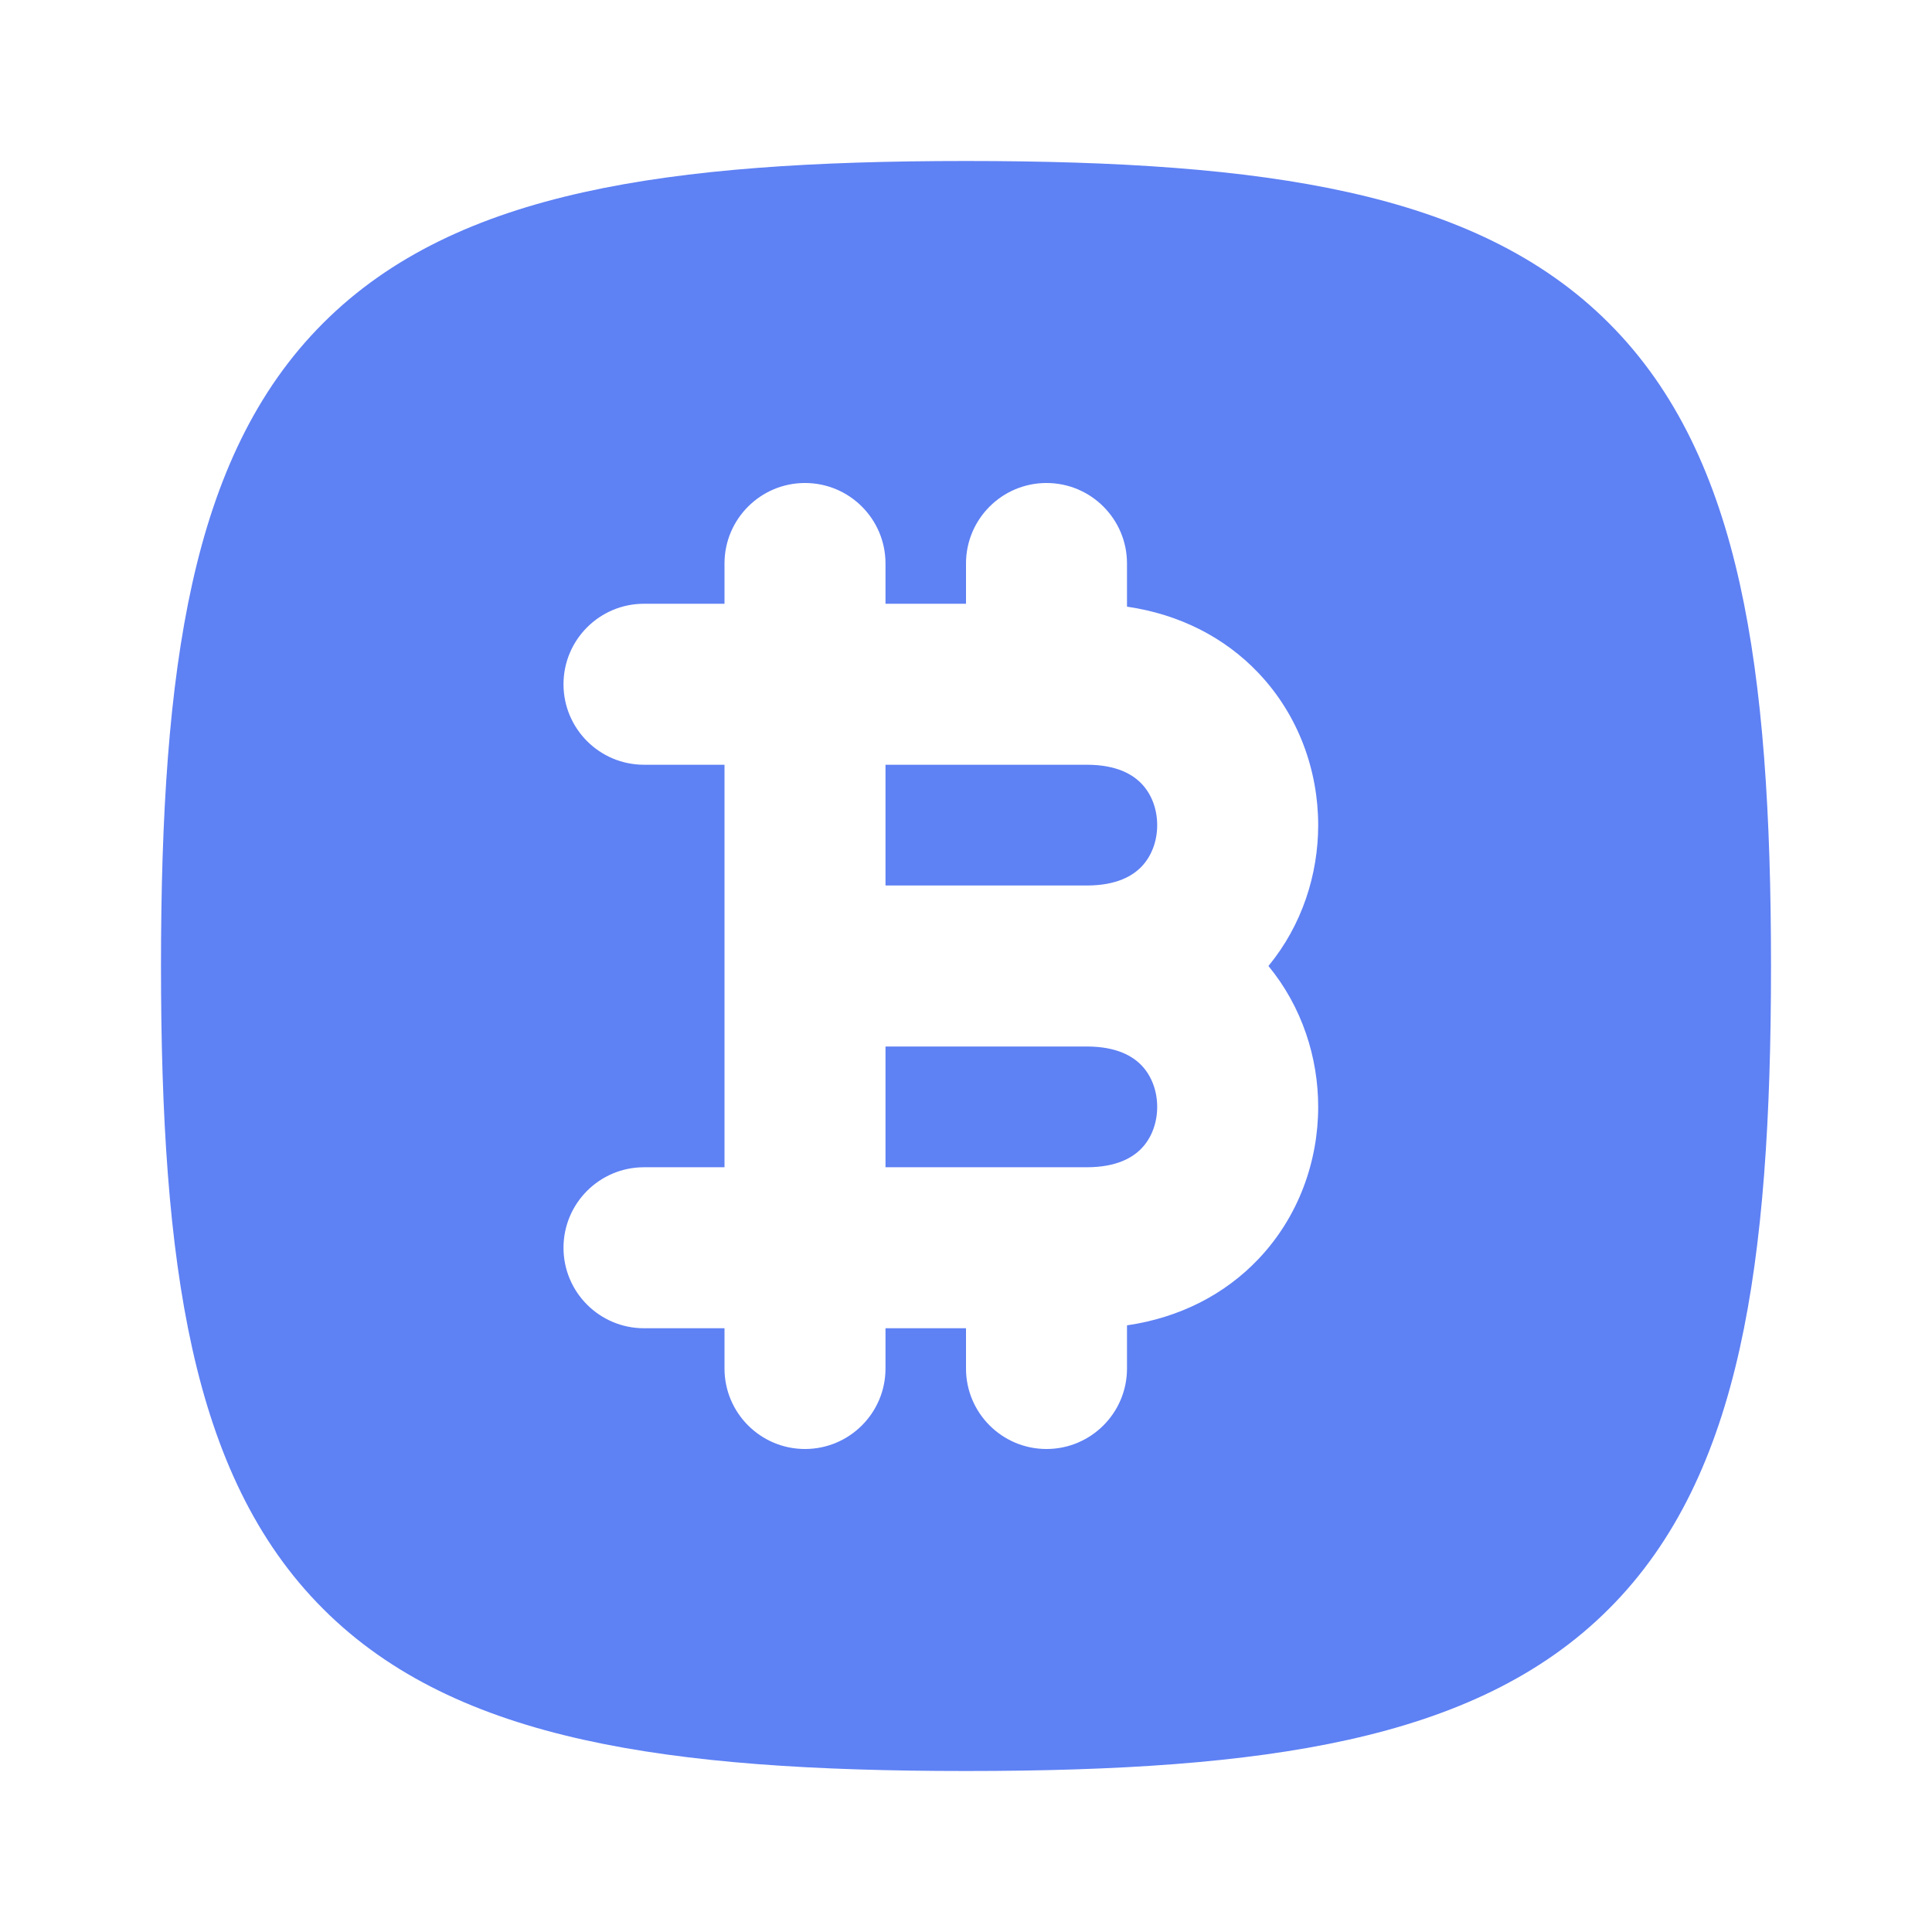
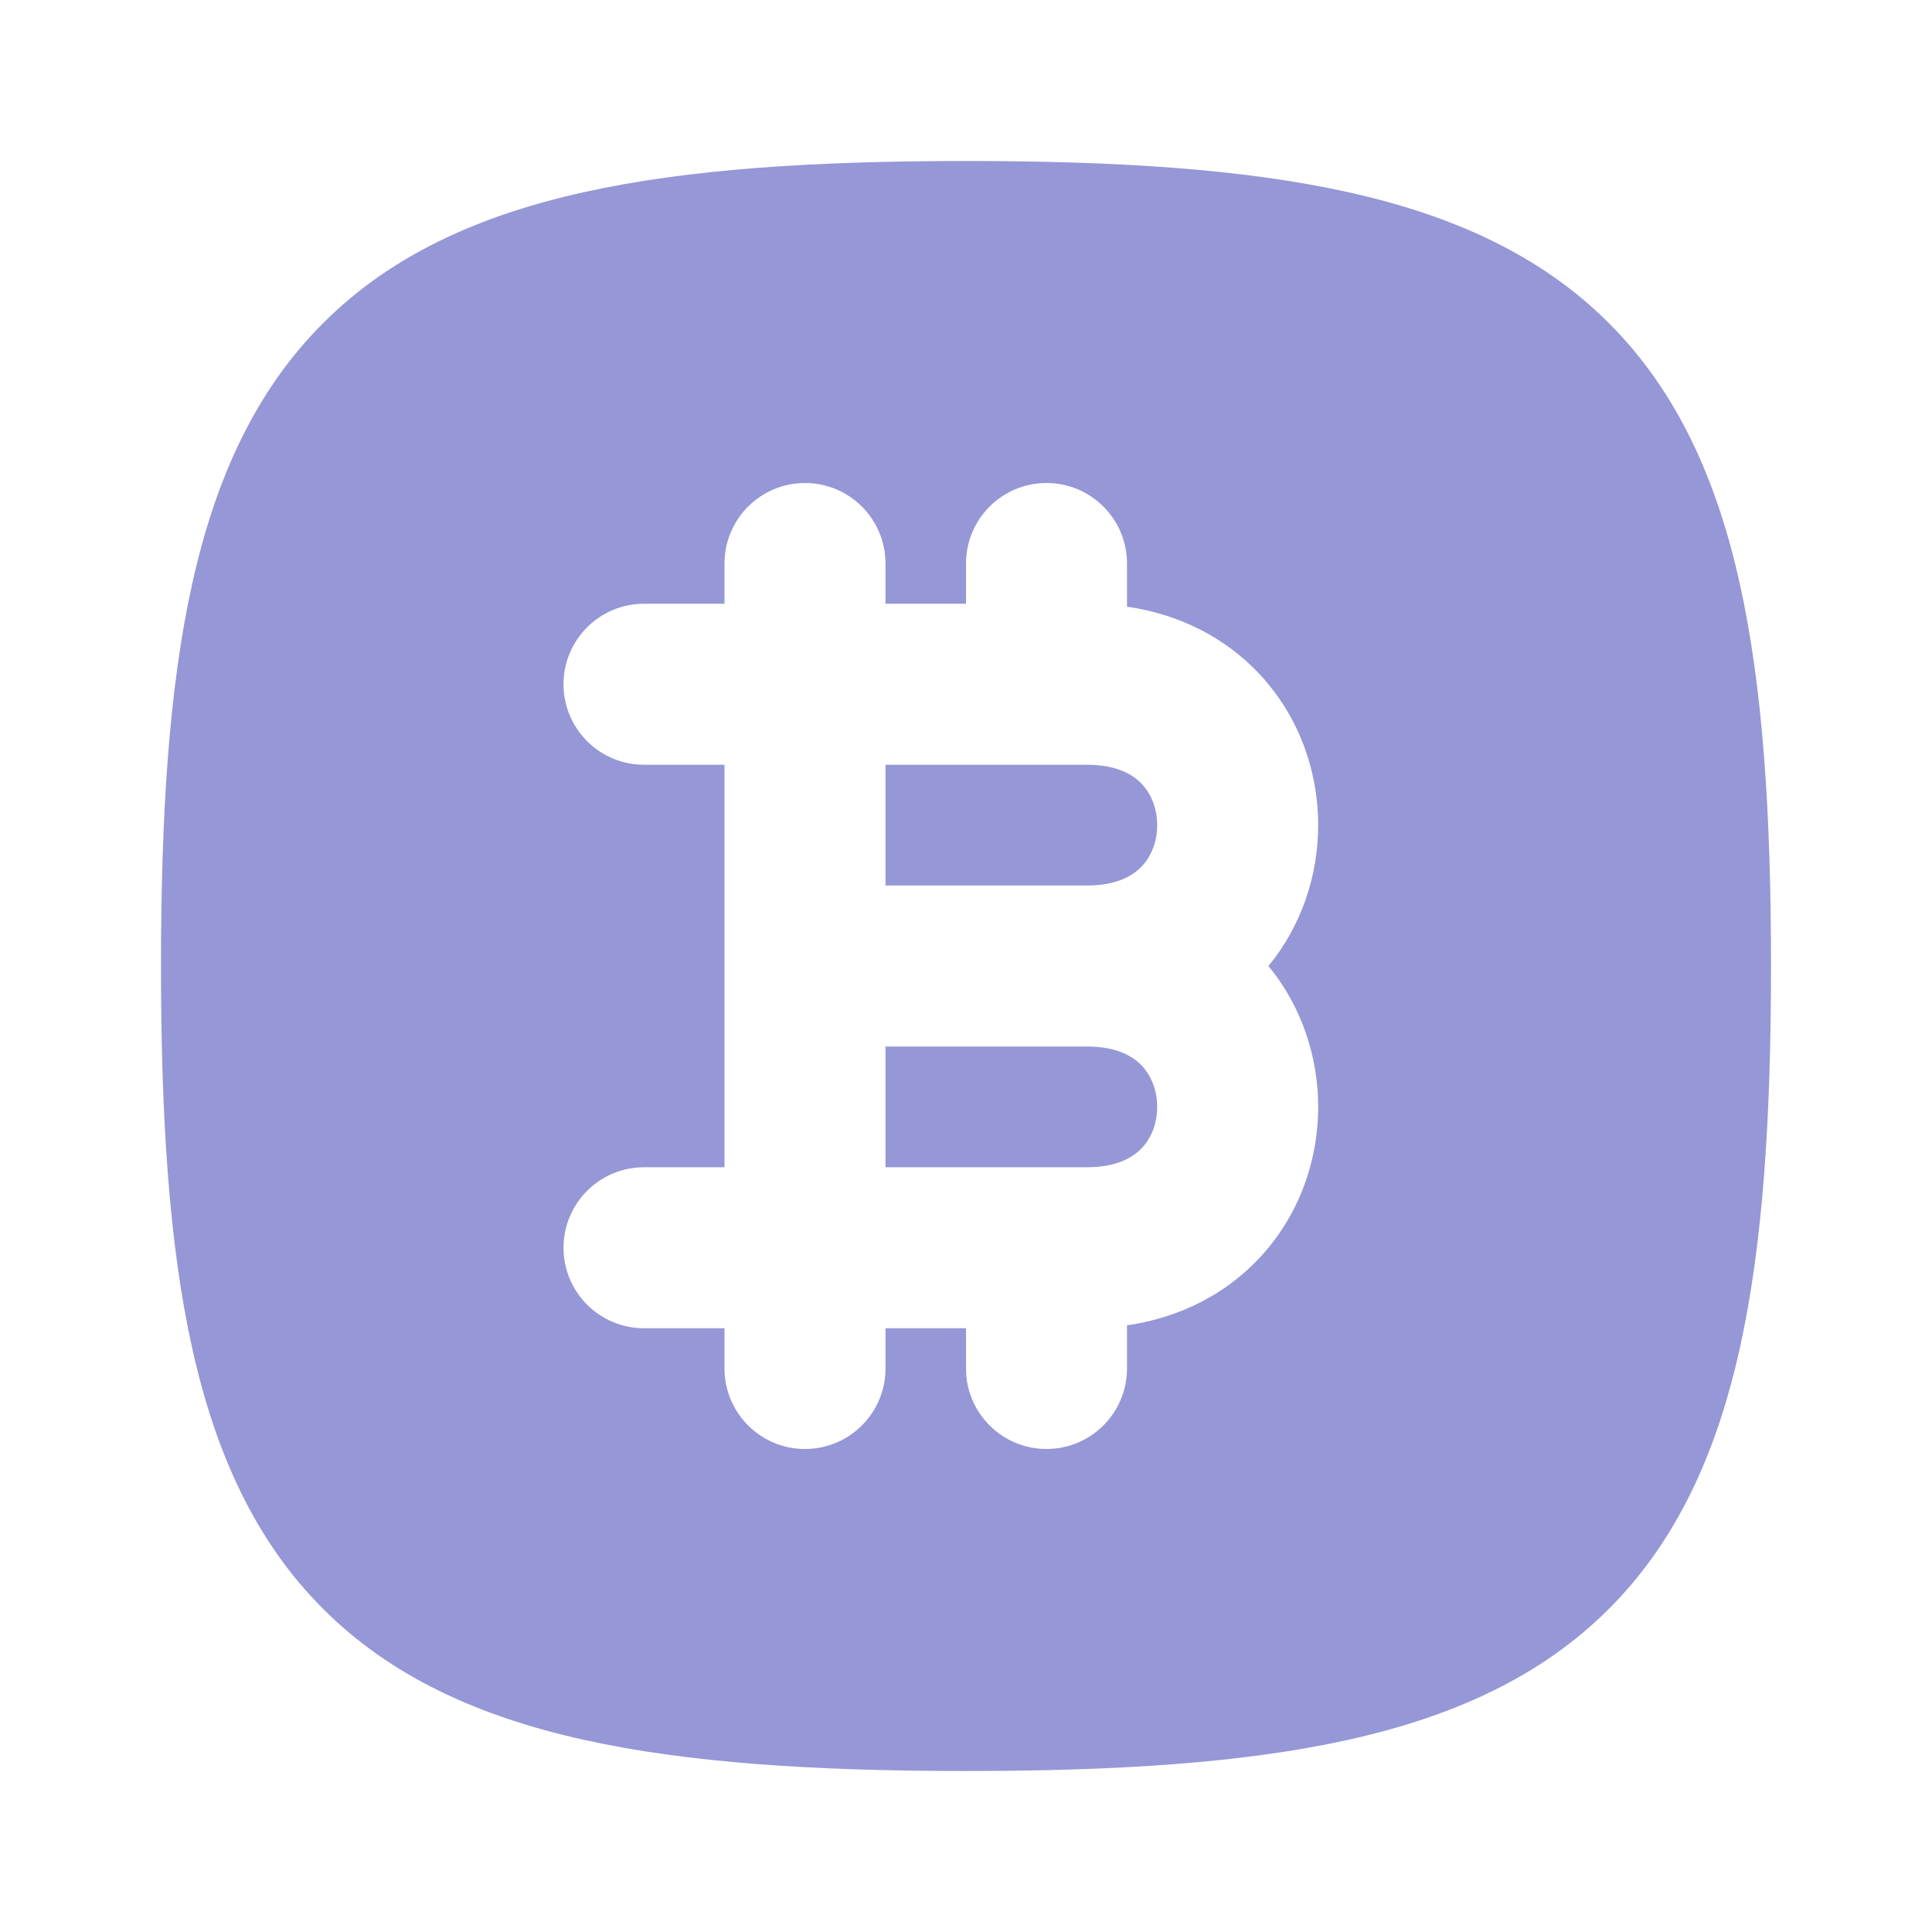
<svg xmlns="http://www.w3.org/2000/svg" width="800px" height="800px" viewBox="0 0 24 24" fill="none">
  <rect width="24" height="24" fill="none" />
-   <path fill-rule="evenodd" clip-rule="evenodd" d="M12 2C10.124 2 8.549 2.099 7.25 2.388C5.94 2.679 4.851 3.176 4.014 4.014C3.176 4.851 2.679 5.94 2.388 7.25C2.099 8.549 2 10.124 2 12C2 13.876 2.099 15.451 2.388 16.75C2.679 18.06 3.176 19.149 4.014 19.986C4.851 20.824 5.94 21.321 7.25 21.612C8.549 21.901 10.124 22 12 22C13.876 22 15.451 21.901 16.75 21.612C18.06 21.321 19.149 20.824 19.986 19.986C20.824 19.149 21.321 18.06 21.612 16.75C21.901 15.451 22 13.876 22 12C22 10.124 21.901 8.549 21.612 7.25C21.321 5.94 20.824 4.851 19.986 4.014C19.149 3.176 18.06 2.679 16.75 2.388C15.451 2.099 13.876 2 12 2ZM10 6C10.552 6 11 6.448 11 7V7.5H12V7C12 6.448 12.448 6 13 6C13.552 6 14 6.448 14 7V7.536C14.656 7.632 15.214 7.92 15.63 8.357C16.136 8.888 16.375 9.58 16.375 10.25C16.375 10.861 16.176 11.491 15.757 12C16.176 12.509 16.375 13.139 16.375 13.75C16.375 14.42 16.136 15.112 15.63 15.643C15.214 16.08 14.656 16.368 14 16.464V17C14 17.552 13.552 18 13 18C12.448 18 12 17.552 12 17V16.5H11V17C11 17.552 10.552 18 10 18C9.448 18 9 17.552 9 17V16.5H8C7.448 16.5 7 16.052 7 15.5C7 14.948 7.448 14.5 8 14.5H9V9.5H8C7.448 9.5 7 9.052 7 8.5C7 7.948 7.448 7.5 8 7.5H9V7C9 6.448 9.448 6 10 6Z" fill="#5e81f4" />
-   <path fill-rule="evenodd" clip-rule="evenodd" d="M11 11V9.5H13.5C13.877 9.5 14.075 9.624 14.182 9.737C14.302 9.862 14.375 10.045 14.375 10.25C14.375 10.455 14.302 10.638 14.182 10.764C14.075 10.876 13.877 11 13.5 11H11Z" fill="#5e81f4" />
-   <path fill-rule="evenodd" clip-rule="evenodd" d="M13.5 14.5C13.877 14.5 14.075 14.376 14.182 14.264C14.302 14.138 14.375 13.955 14.375 13.75C14.375 13.545 14.302 13.362 14.182 13.236C14.075 13.124 13.877 13 13.5 13H11V14.5H13.5Z" fill="#5e81f4" />
+   <path fill-rule="evenodd" clip-rule="evenodd" d="M12 2C10.124 2 8.549 2.099 7.25 2.388C5.94 2.679 4.851 3.176 4.014 4.014C3.176 4.851 2.679 5.94 2.388 7.25C2.099 8.549 2 10.124 2 12C2 13.876 2.099 15.451 2.388 16.75C2.679 18.06 3.176 19.149 4.014 19.986C4.851 20.824 5.94 21.321 7.25 21.612C8.549 21.901 10.124 22 12 22C13.876 22 15.451 21.901 16.75 21.612C18.06 21.321 19.149 20.824 19.986 19.986C20.824 19.149 21.321 18.06 21.612 16.75C21.901 15.451 22 13.876 22 12C22 10.124 21.901 8.549 21.612 7.25C21.321 5.94 20.824 4.851 19.986 4.014C19.149 3.176 18.06 2.679 16.75 2.388C15.451 2.099 13.876 2 12 2ZM10 6C10.552 6 11 6.448 11 7V7.5H12V7C12 6.448 12.448 6 13 6C13.552 6 14 6.448 14 7V7.536C14.656 7.632 15.214 7.92 15.63 8.357C16.136 8.888 16.375 9.58 16.375 10.25C16.375 10.861 16.176 11.491 15.757 12C16.176 12.509 16.375 13.139 16.375 13.75C16.375 14.42 16.136 15.112 15.63 15.643C15.214 16.08 14.656 16.368 14 16.464V17C14 17.552 13.552 18 13 18C12.448 18 12 17.552 12 17V16.5H11V17C11 17.552 10.552 18 10 18C9.448 18 9 17.552 9 17V16.5H8C7.448 16.5 7 16.052 7 15.5C7 14.948 7.448 14.5 8 14.5H9V9.5H8C7.448 9.5 7 9.052 7 8.5C7 7.948 7.448 7.5 8 7.5H9V7C9 6.448 9.448 6 10 6Z" fill="#9597D6" />
+   <path fill-rule="evenodd" clip-rule="evenodd" d="M11 11V9.5H13.5C13.877 9.5 14.075 9.624 14.182 9.737C14.302 9.862 14.375 10.045 14.375 10.25C14.375 10.455 14.302 10.638 14.182 10.764C14.075 10.876 13.877 11 13.5 11H11Z" fill="#9597D6" />
+   <path fill-rule="evenodd" clip-rule="evenodd" d="M13.5 14.5C13.877 14.5 14.075 14.376 14.182 14.264C14.302 14.138 14.375 13.955 14.375 13.75C14.375 13.545 14.302 13.362 14.182 13.236C14.075 13.124 13.877 13 13.5 13H11V14.5H13.5Z" fill="#9597D6" />
</svg>
